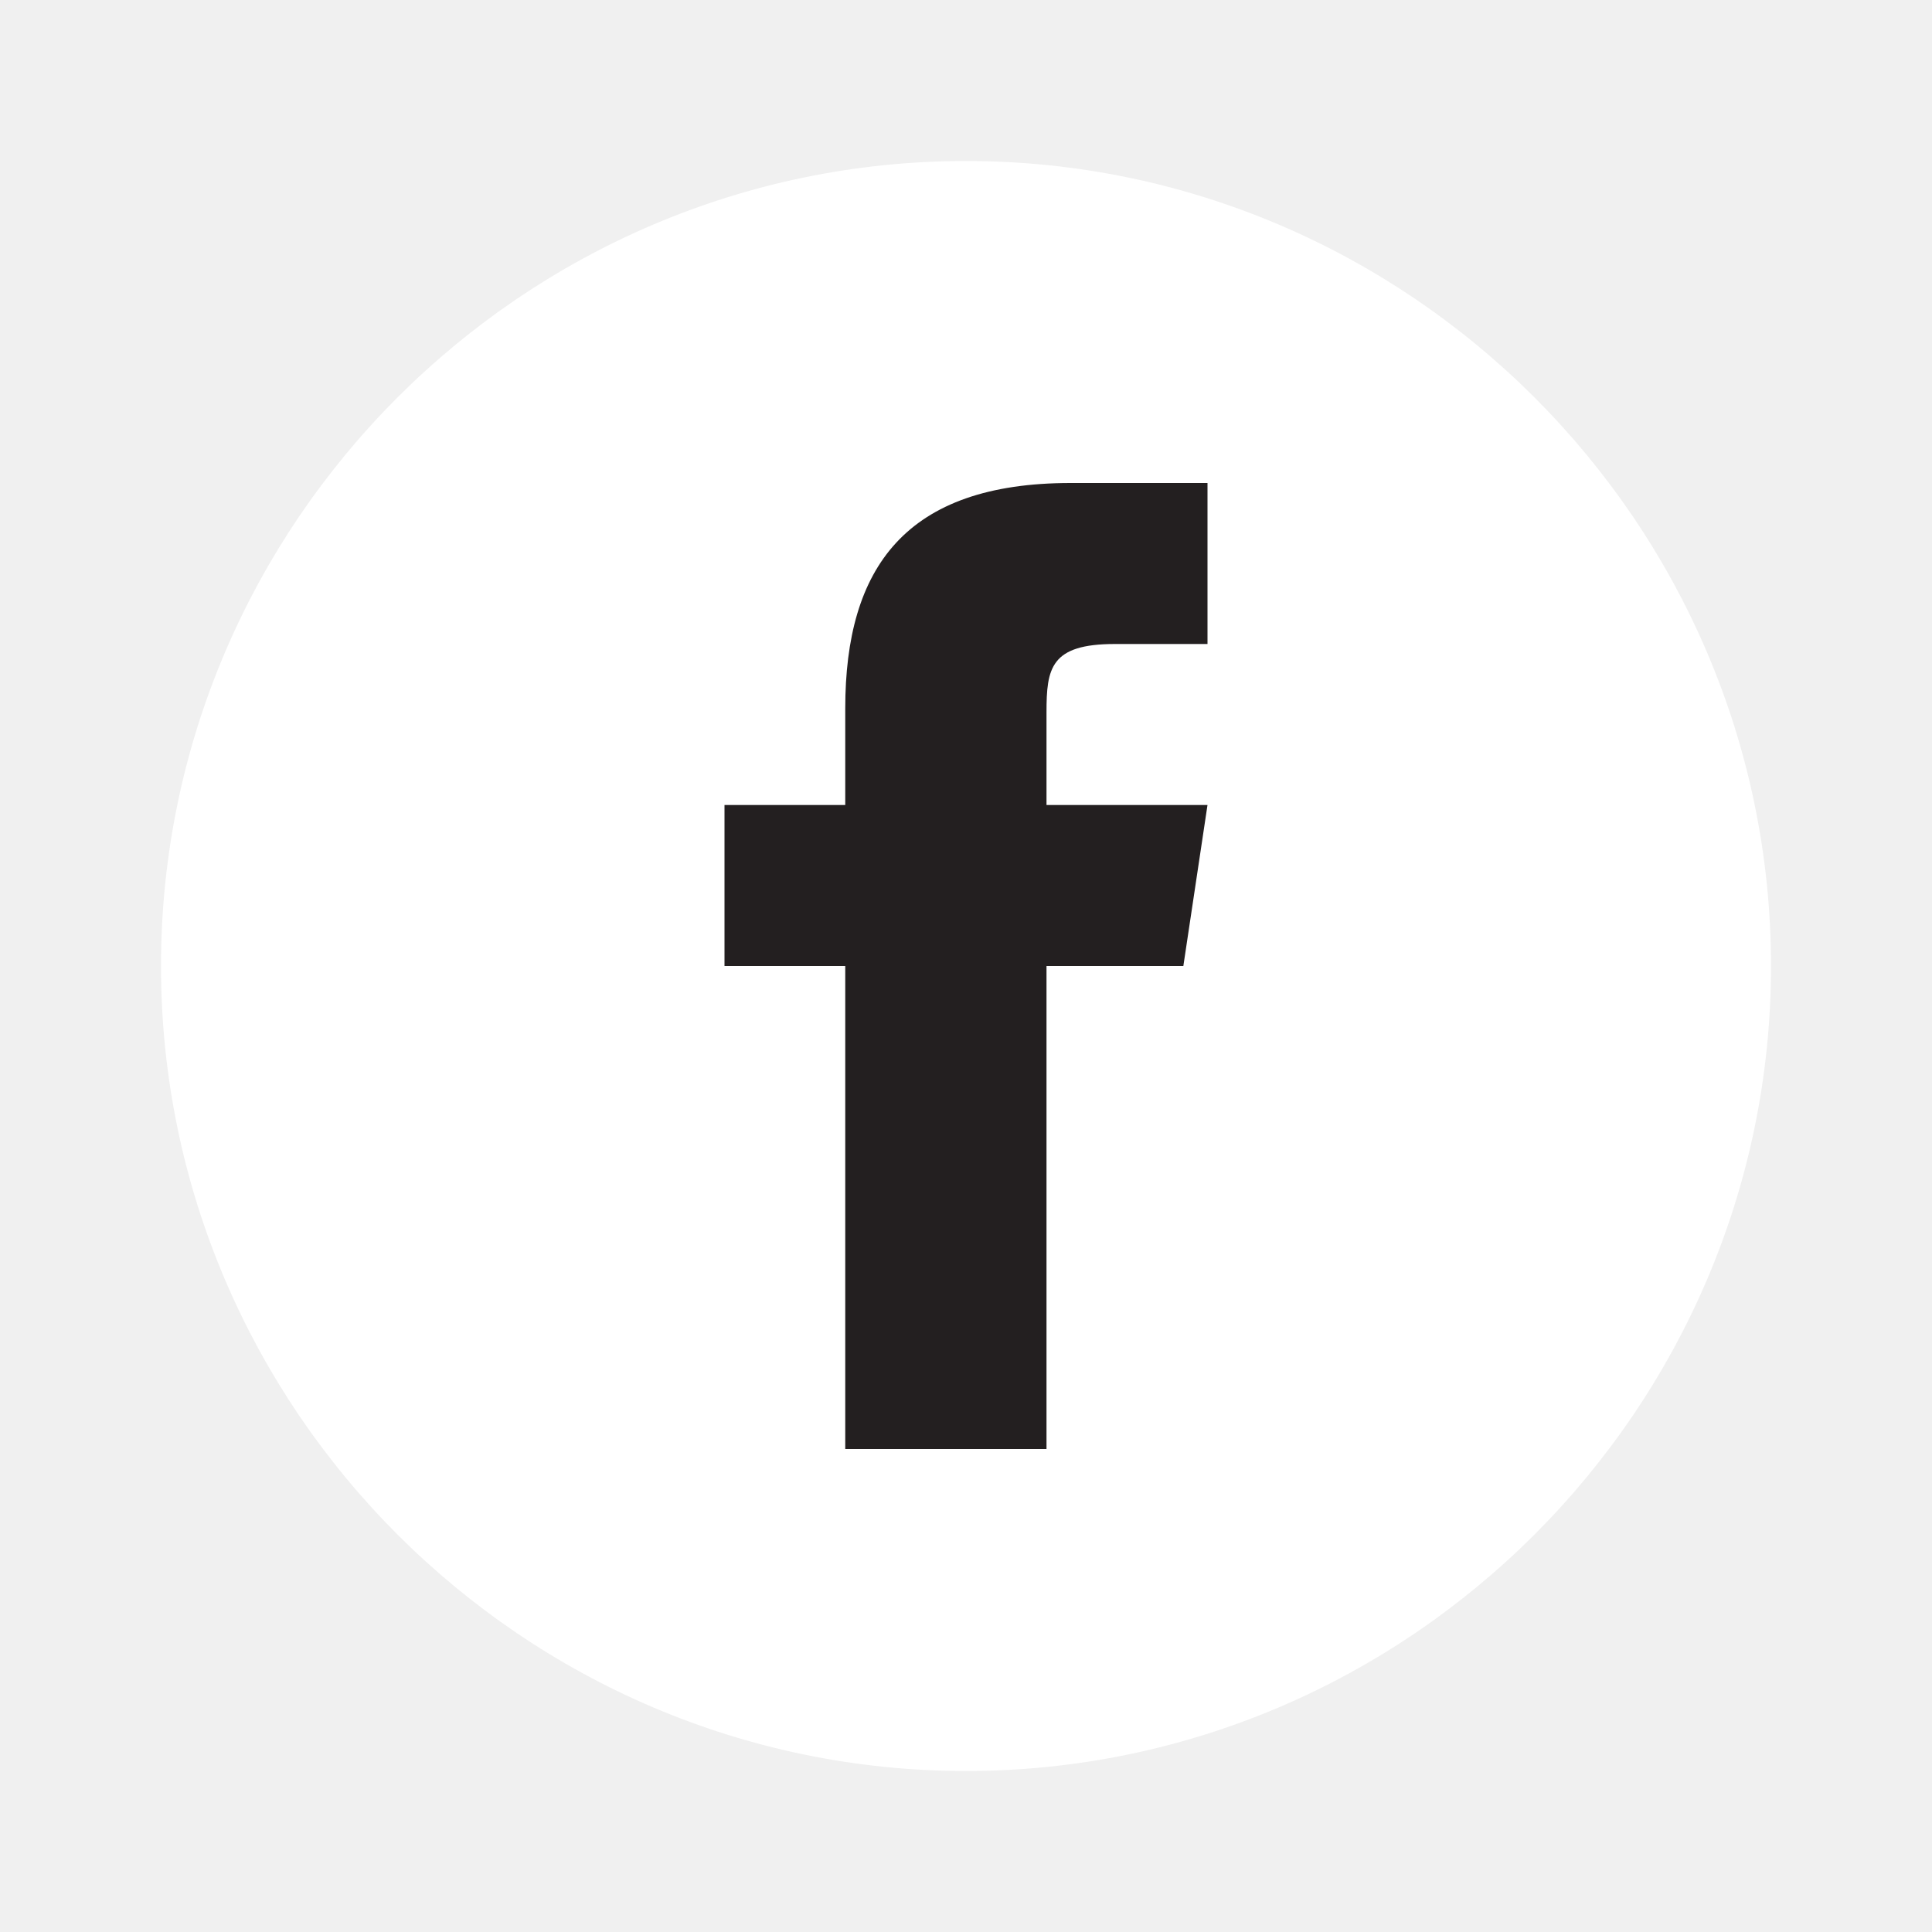
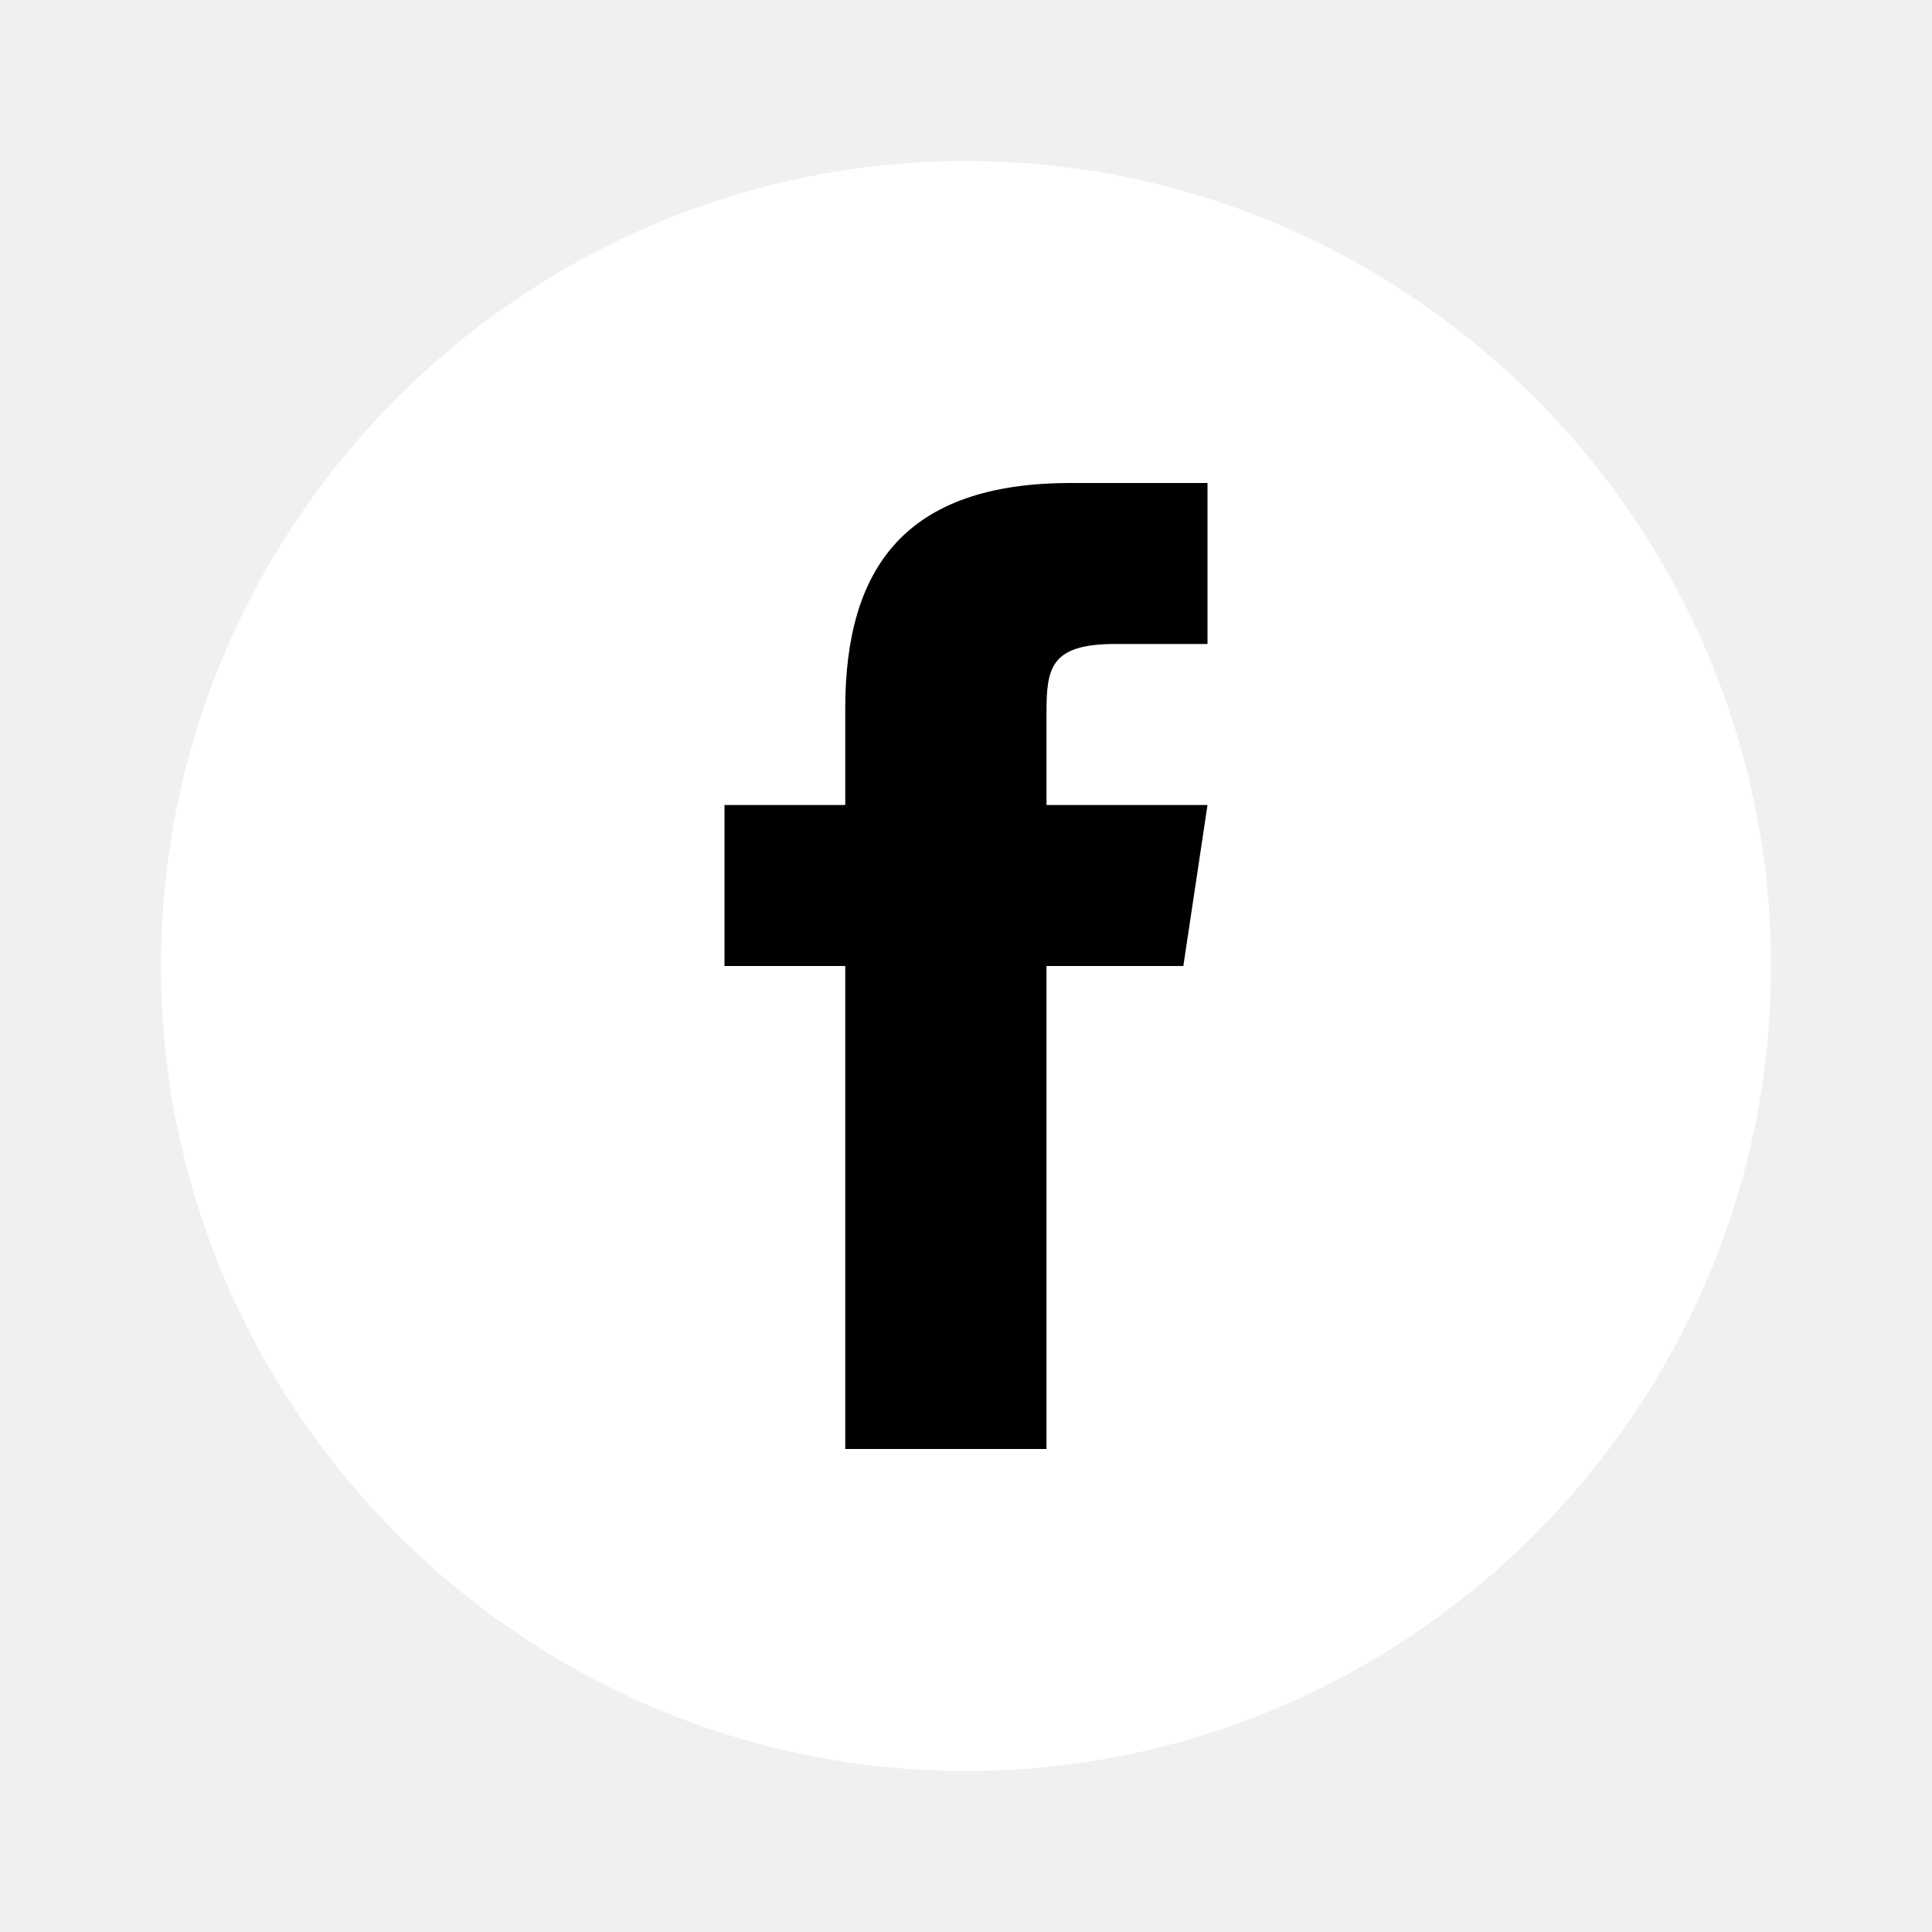
<svg xmlns="http://www.w3.org/2000/svg" version="1.1" id="Layer_1" x="0px" y="0px" viewBox="0 0 48 48" style="enable-background:new 0 0 48 48;" xml:space="preserve">
  <style type="text/css">
	.st0{fill:#FFFFFF;}
- 	.st1{fill:#231F20;}
+ 	.st1{fill:#000000;}
</style>
  <path class="st0" d="M24,4C13,4,4,13,4,24s9,20,20,20s20-9,20-20S35,4,24,4z" />
  <path class="st1" d="M29.4,24H26v12h-5V24h-3v-4h3v-2.4c0-3.5,1.5-5.6,5.6-5.6H30v4h-2.3c-1.6,0-1.7,0.6-1.7,1.7V20h4L29.4,24z" />
</svg>
